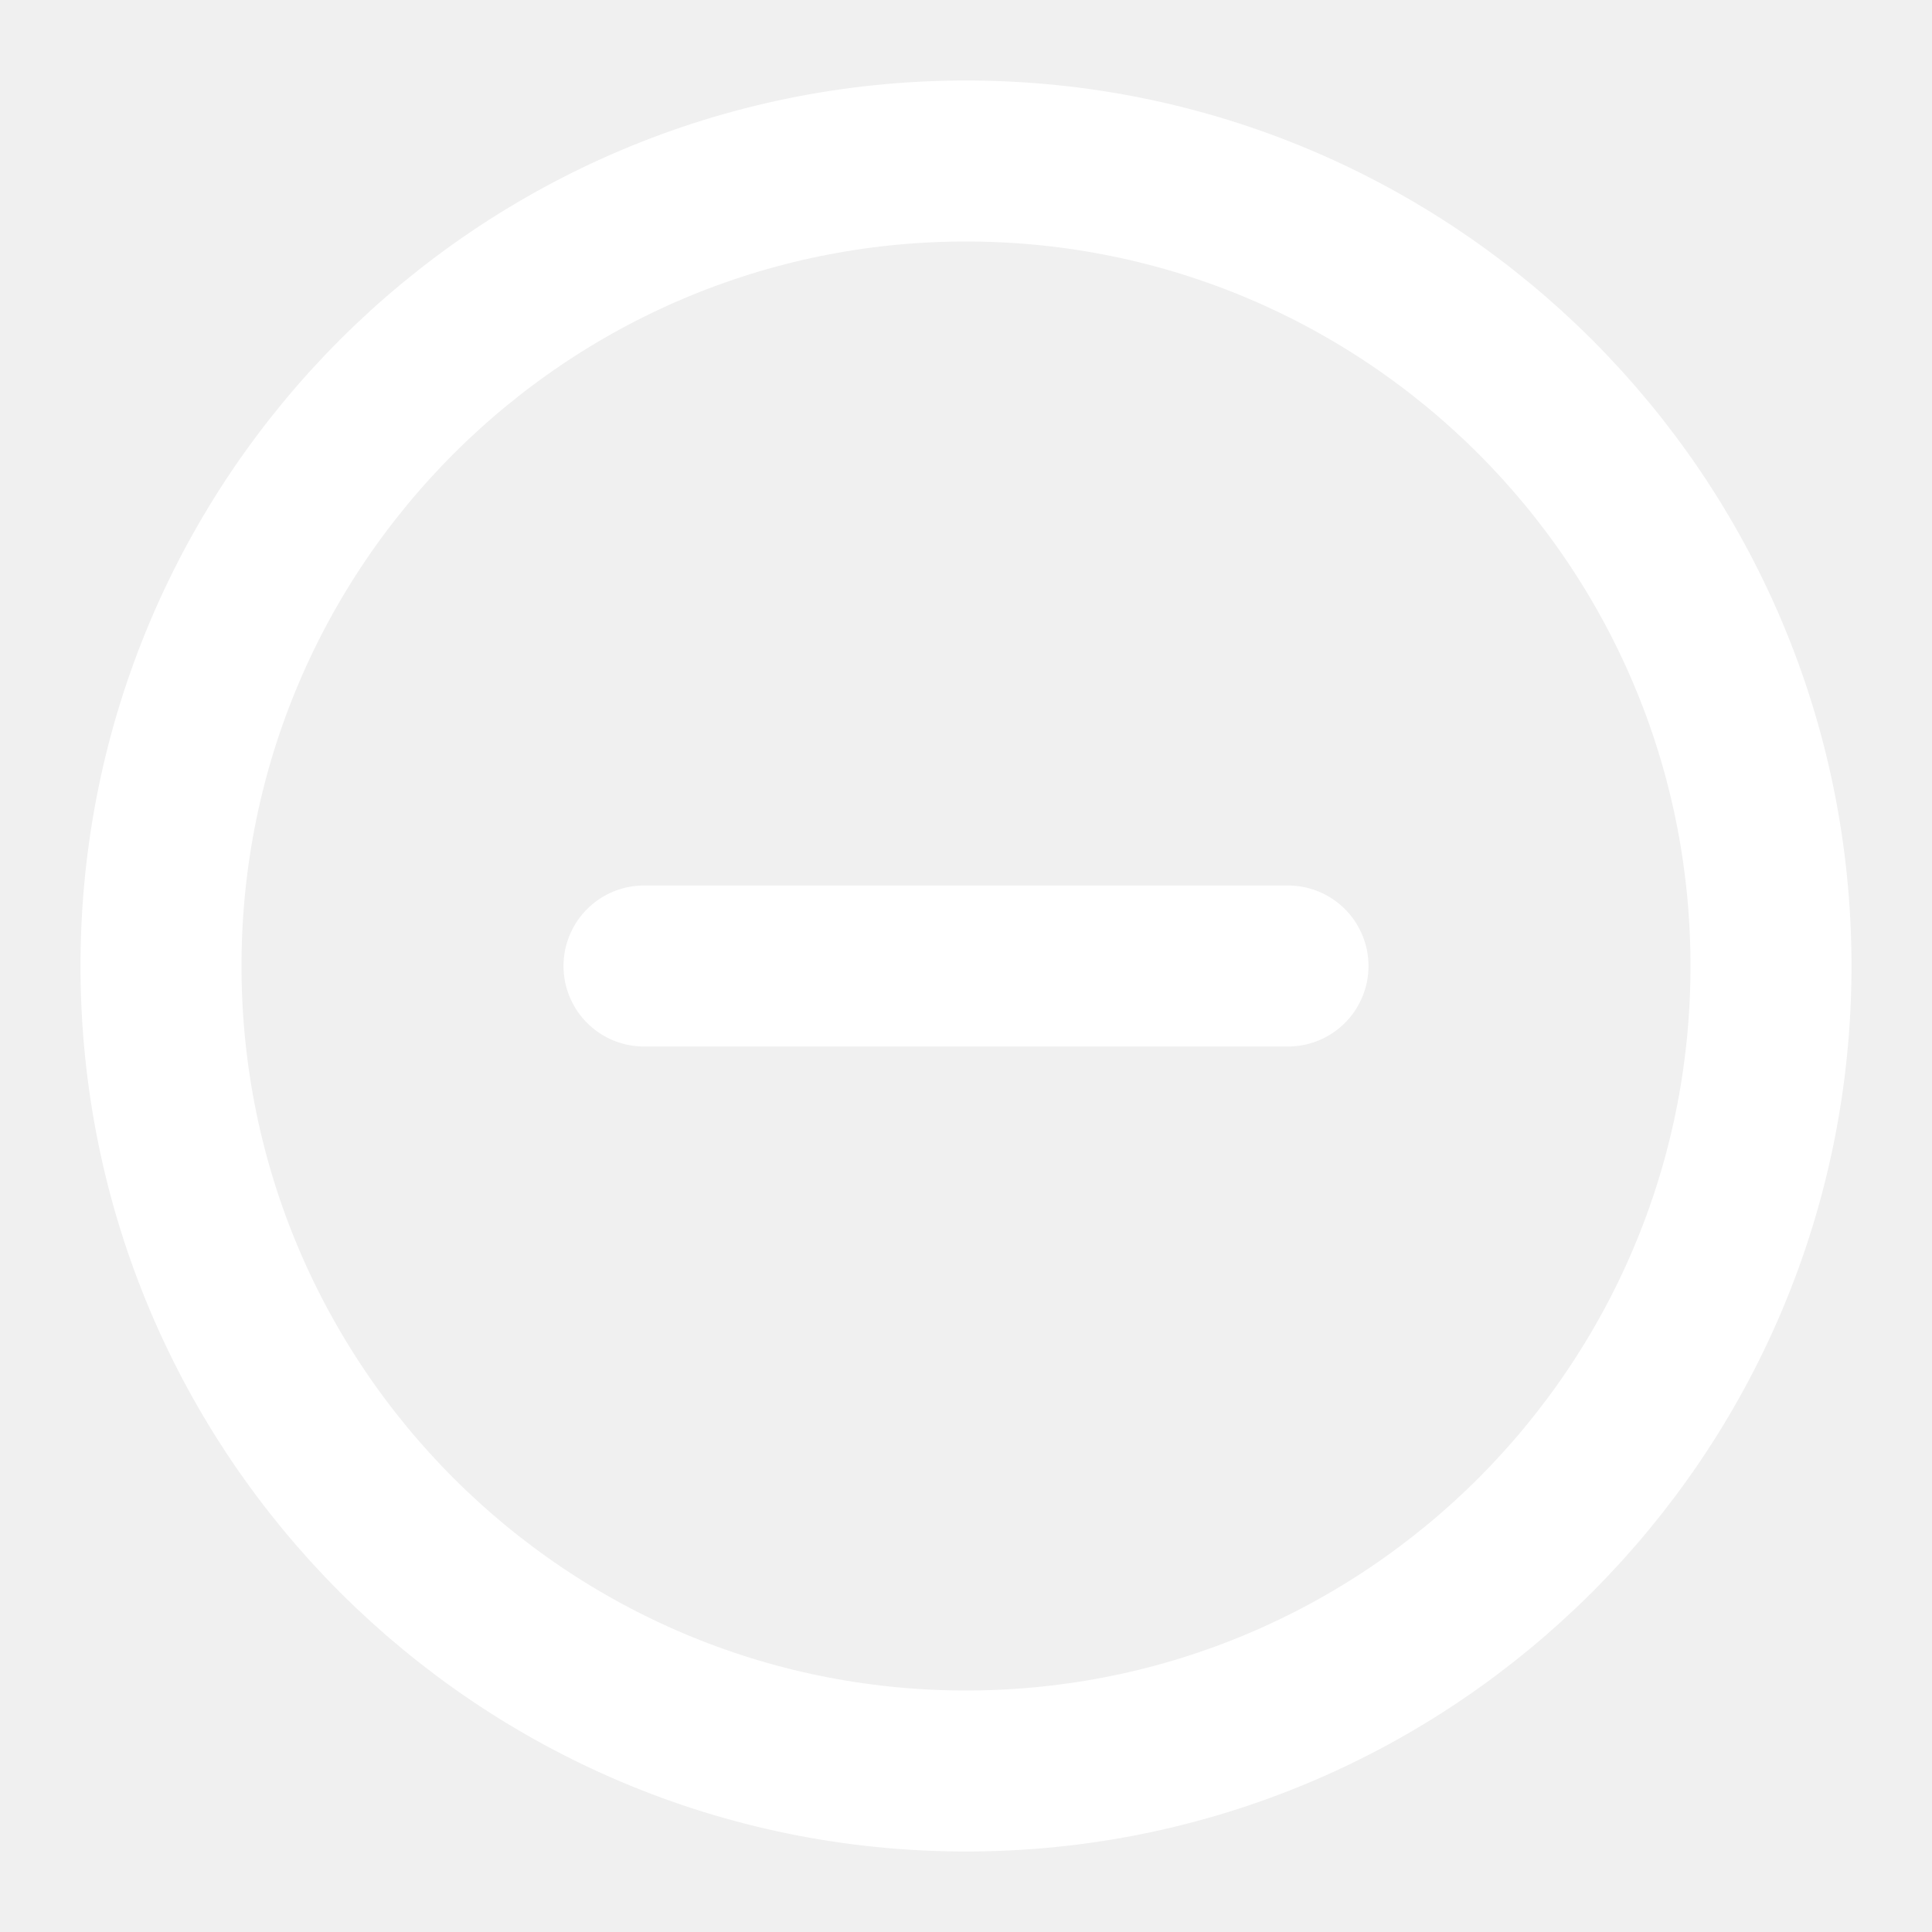
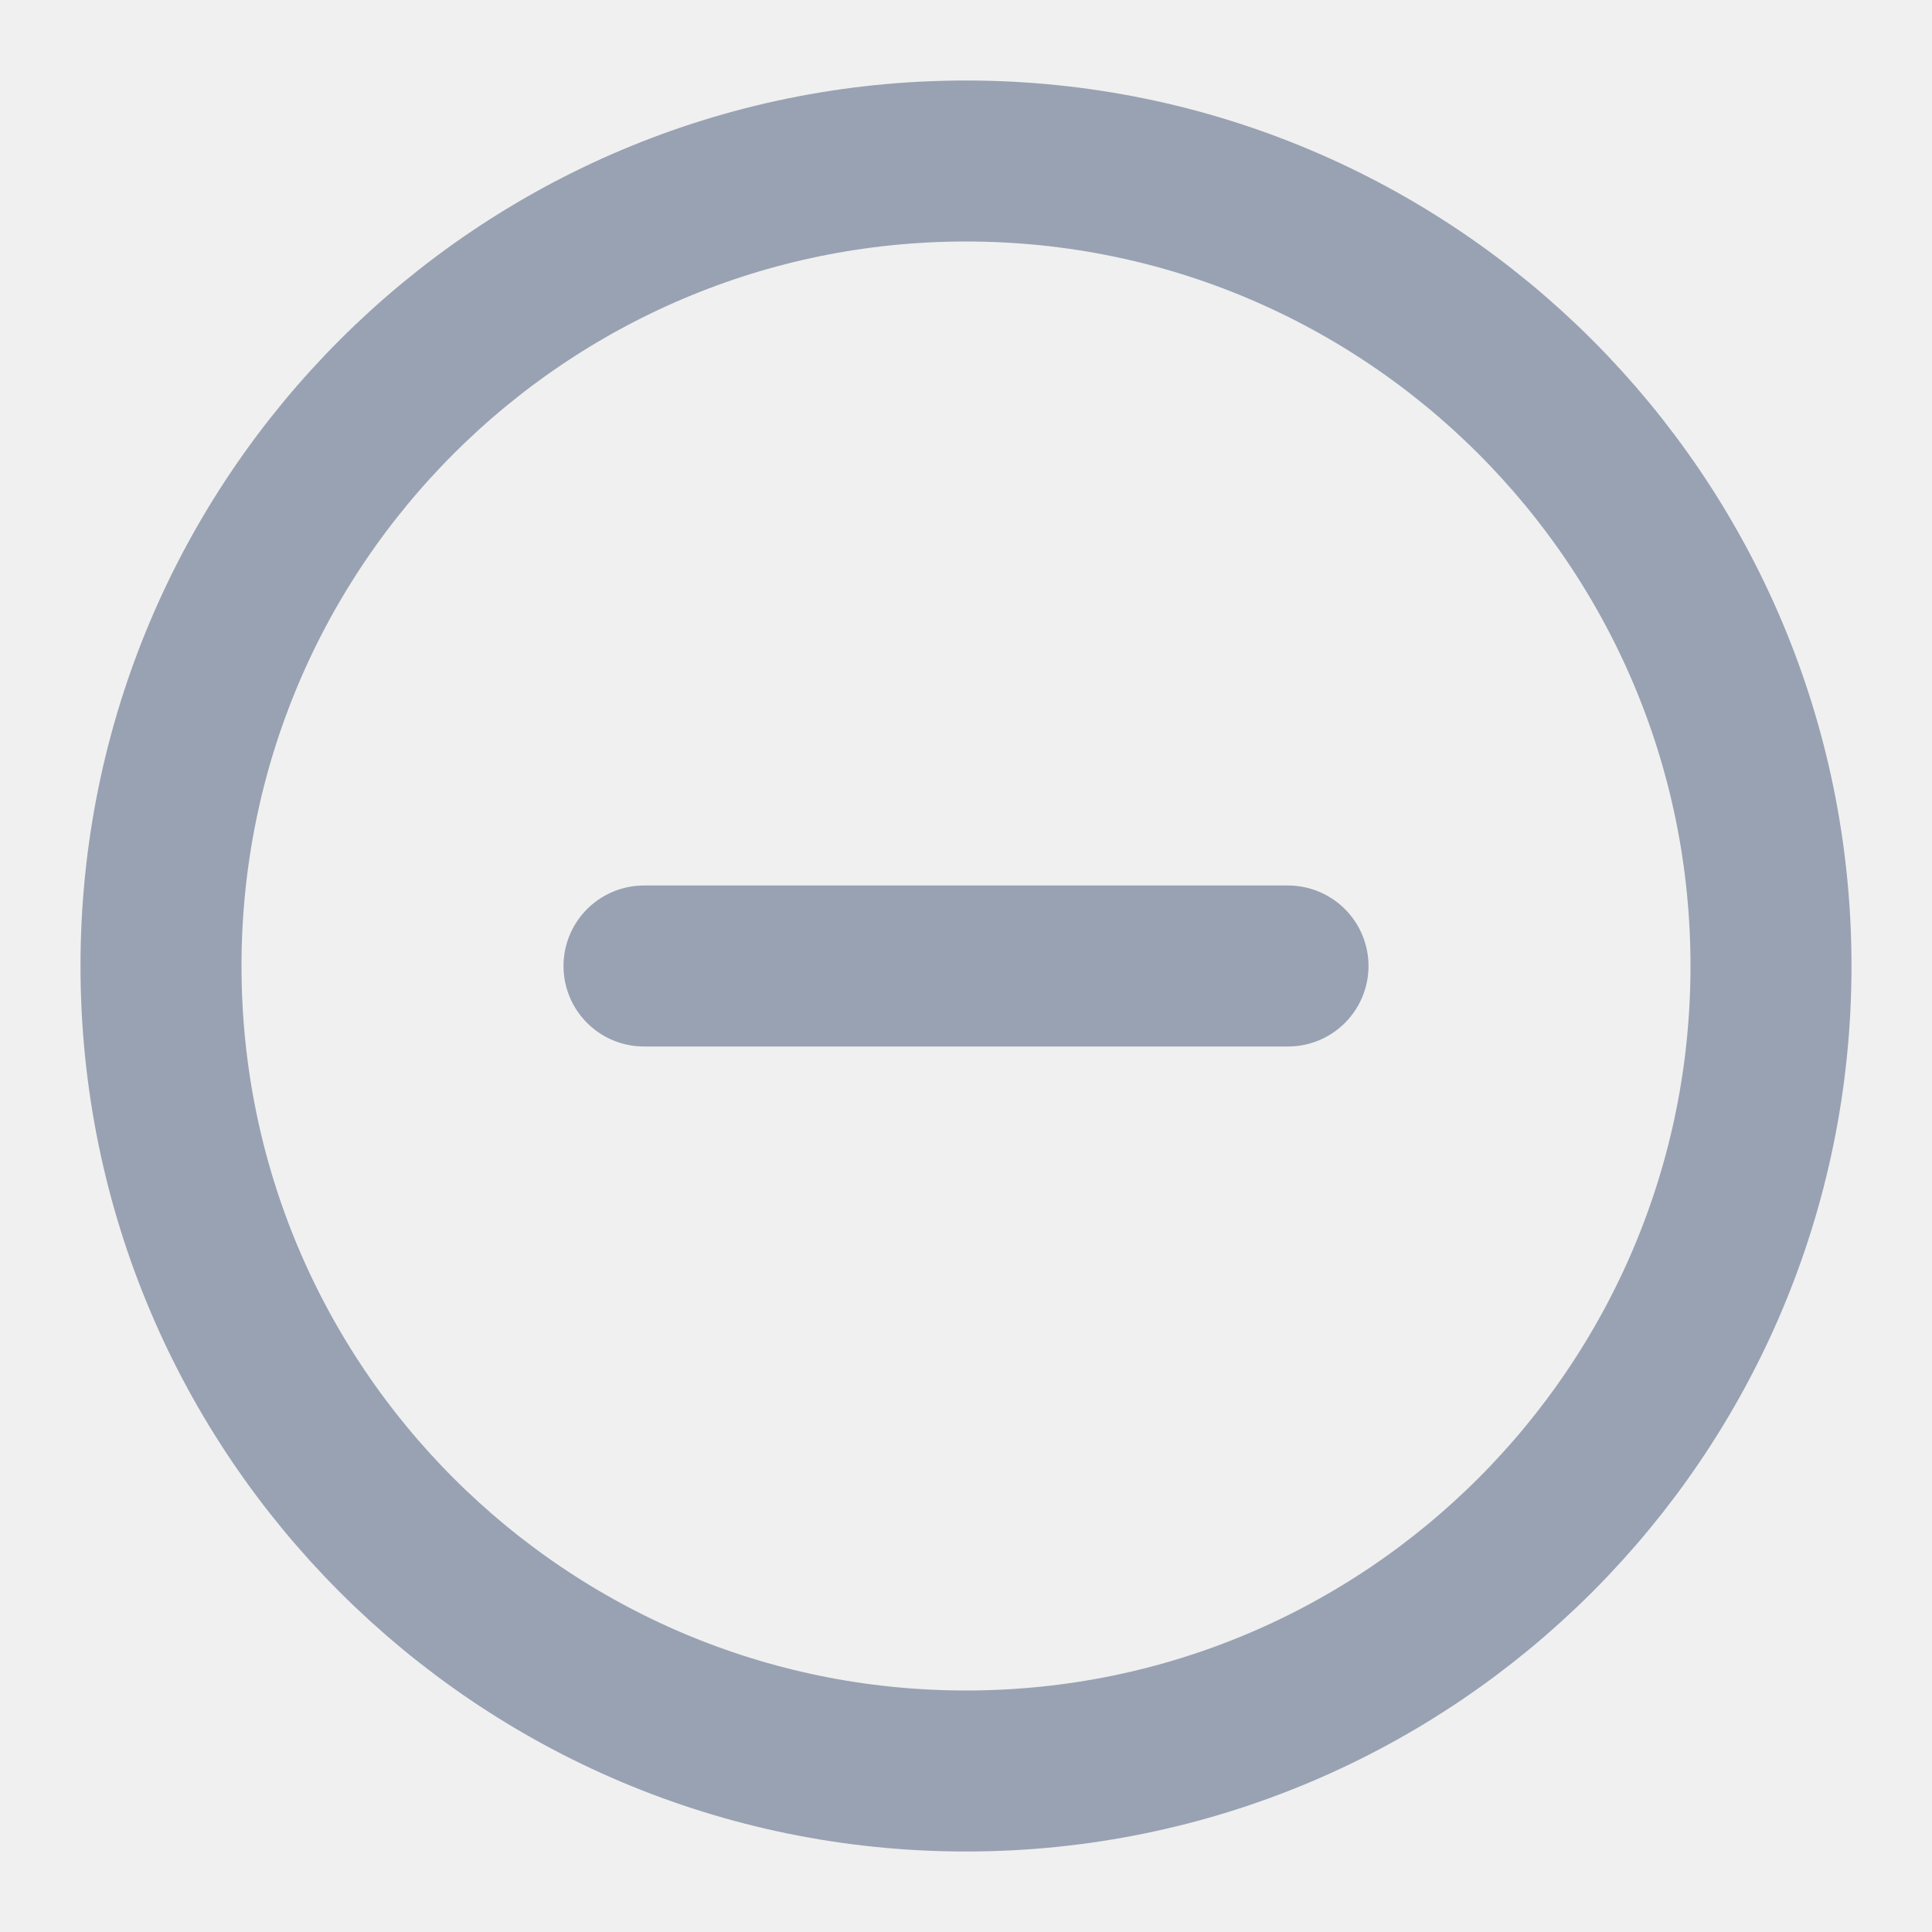
<svg xmlns="http://www.w3.org/2000/svg" width="24" height="24" viewBox="0 0 24 24" fill="none">
-   <path d="M8 12H16M22 12C22 17.523 17.523 22 12 22C6.477 22 2 17.523 2 12C2 6.477 6.477 2 12 2C17.523 2 22 6.477 22 12Z" stroke="white" stroke-width="2" stroke-linecap="round" stroke-linejoin="round" />
+   <path d="M8 12H16M22 12C22 17.523 17.523 22 12 22C6.477 22 2 17.523 2 12C2 6.477 6.477 2 12 2C17.523 2 22 6.477 22 12Z" stroke="#98A2B3" stroke-width="2" stroke-linecap="round" stroke-linejoin="round" />
</svg>
